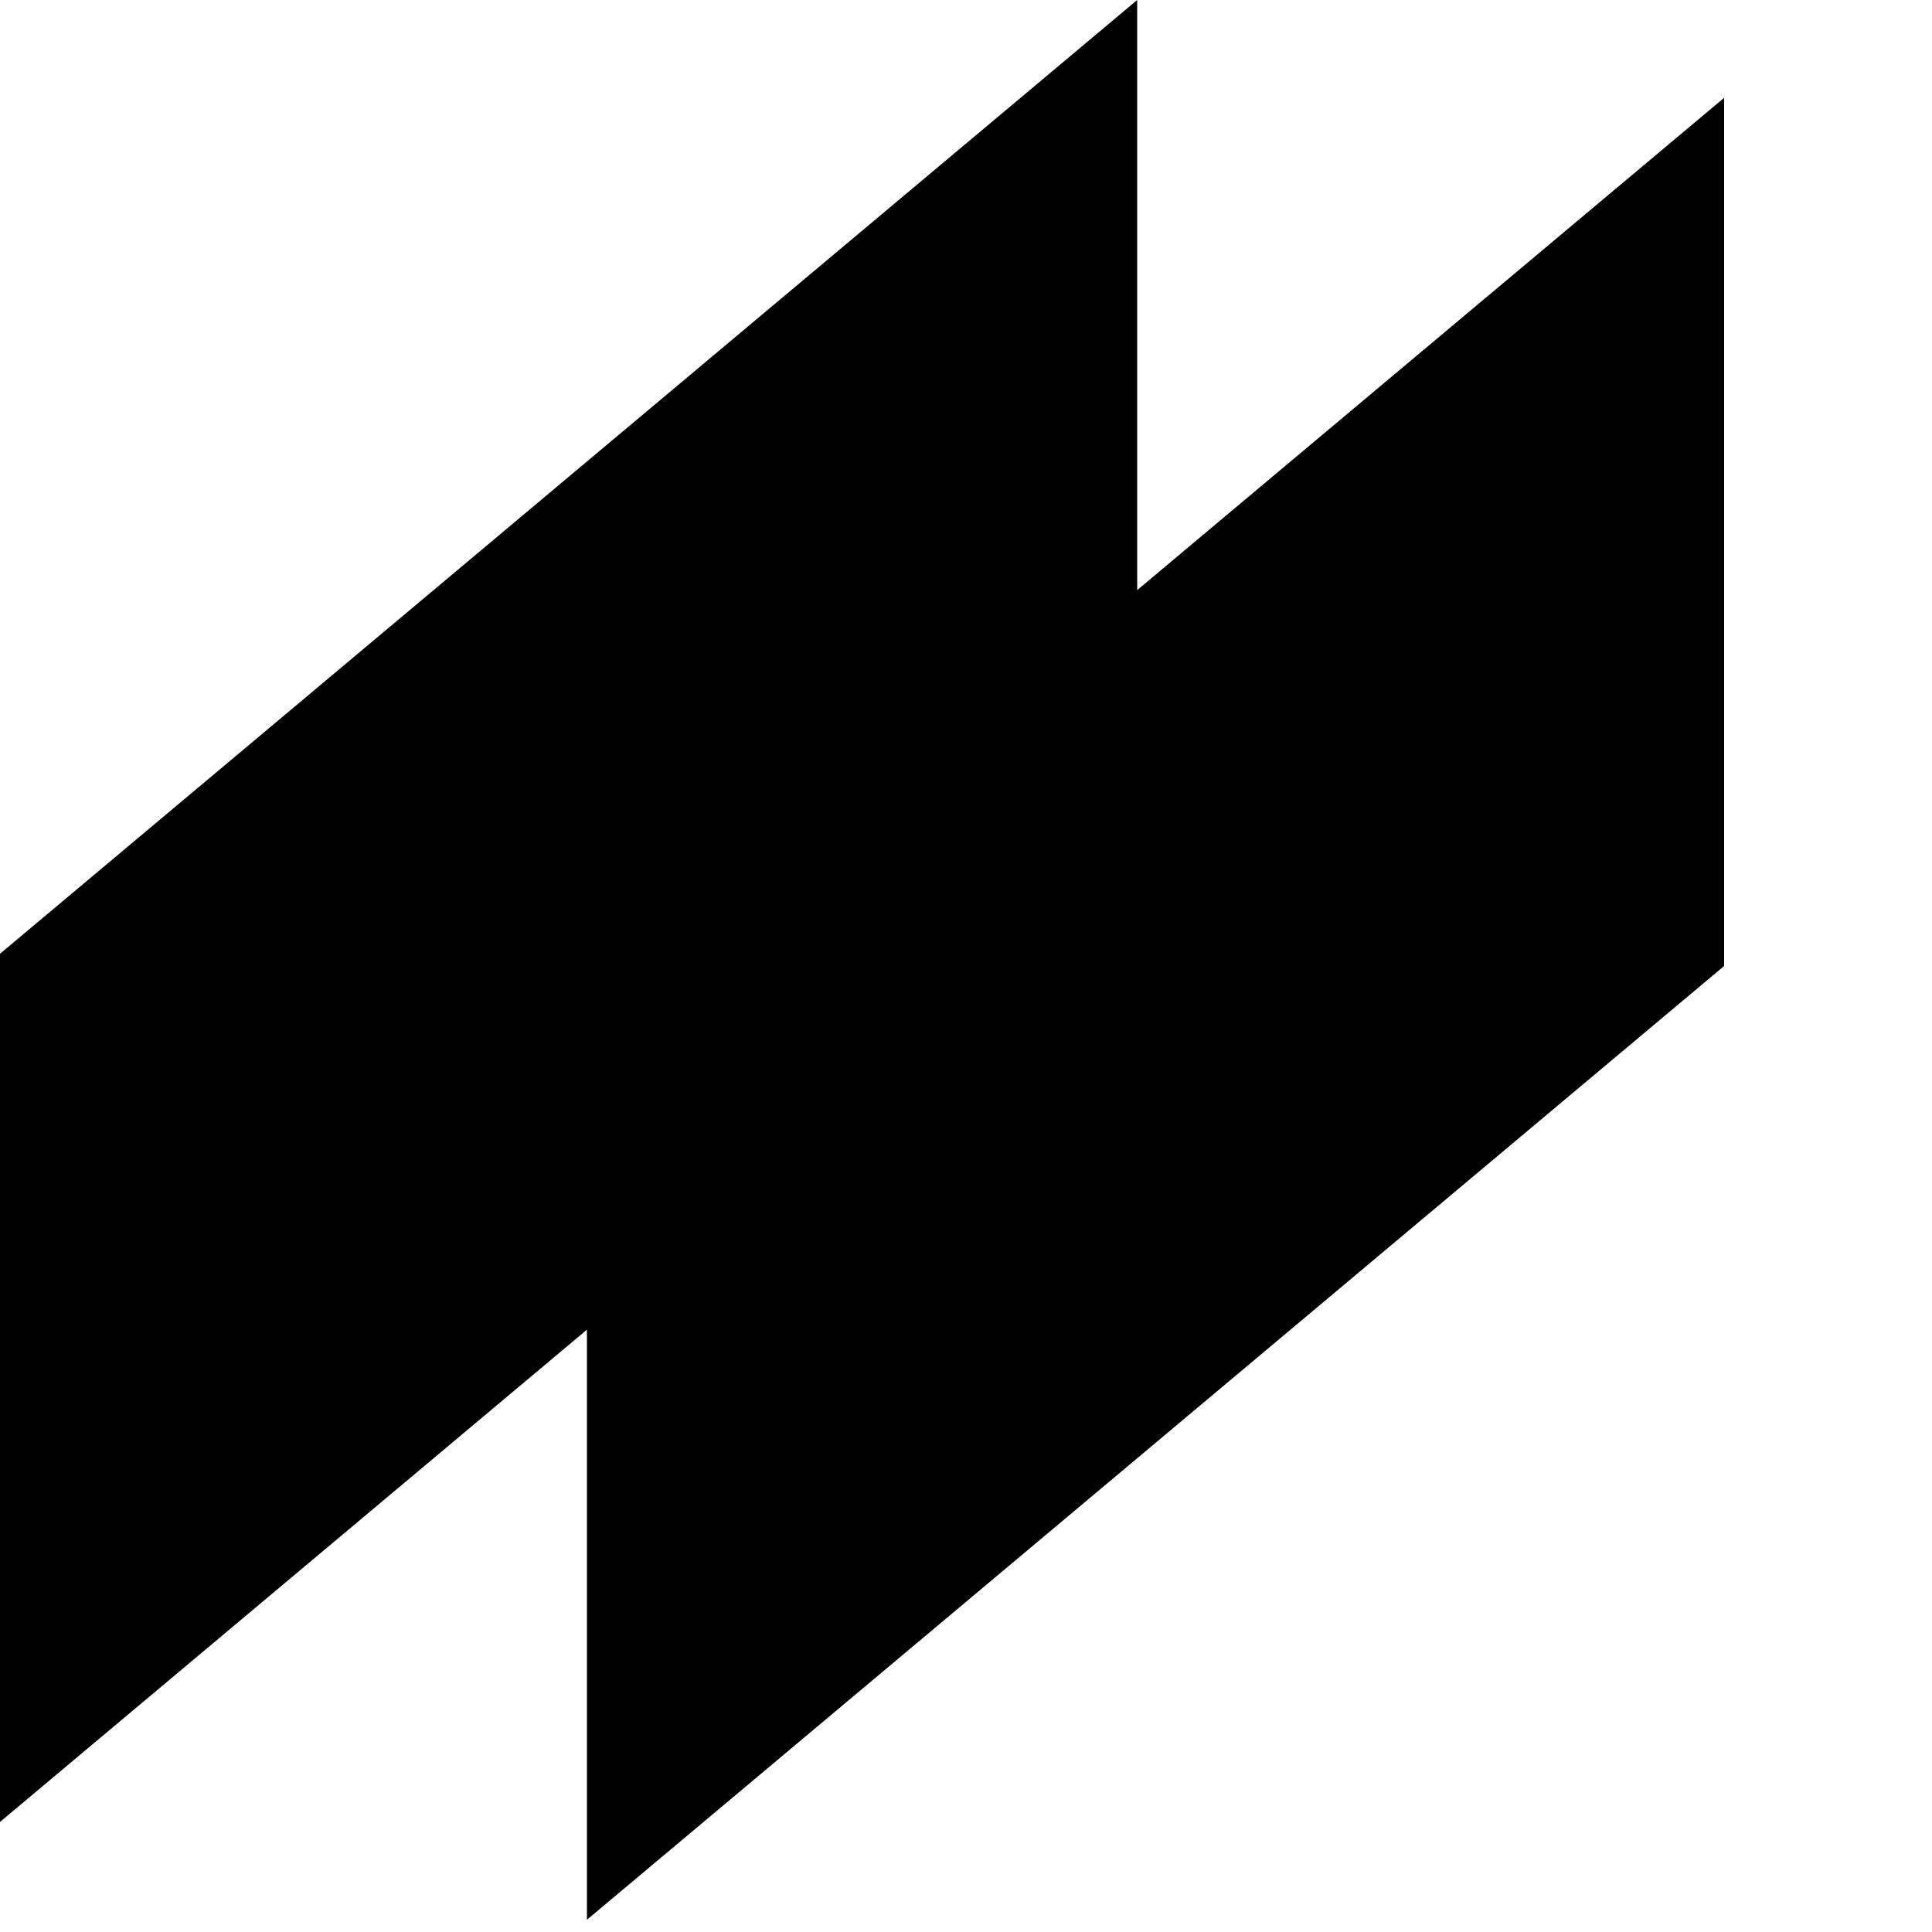
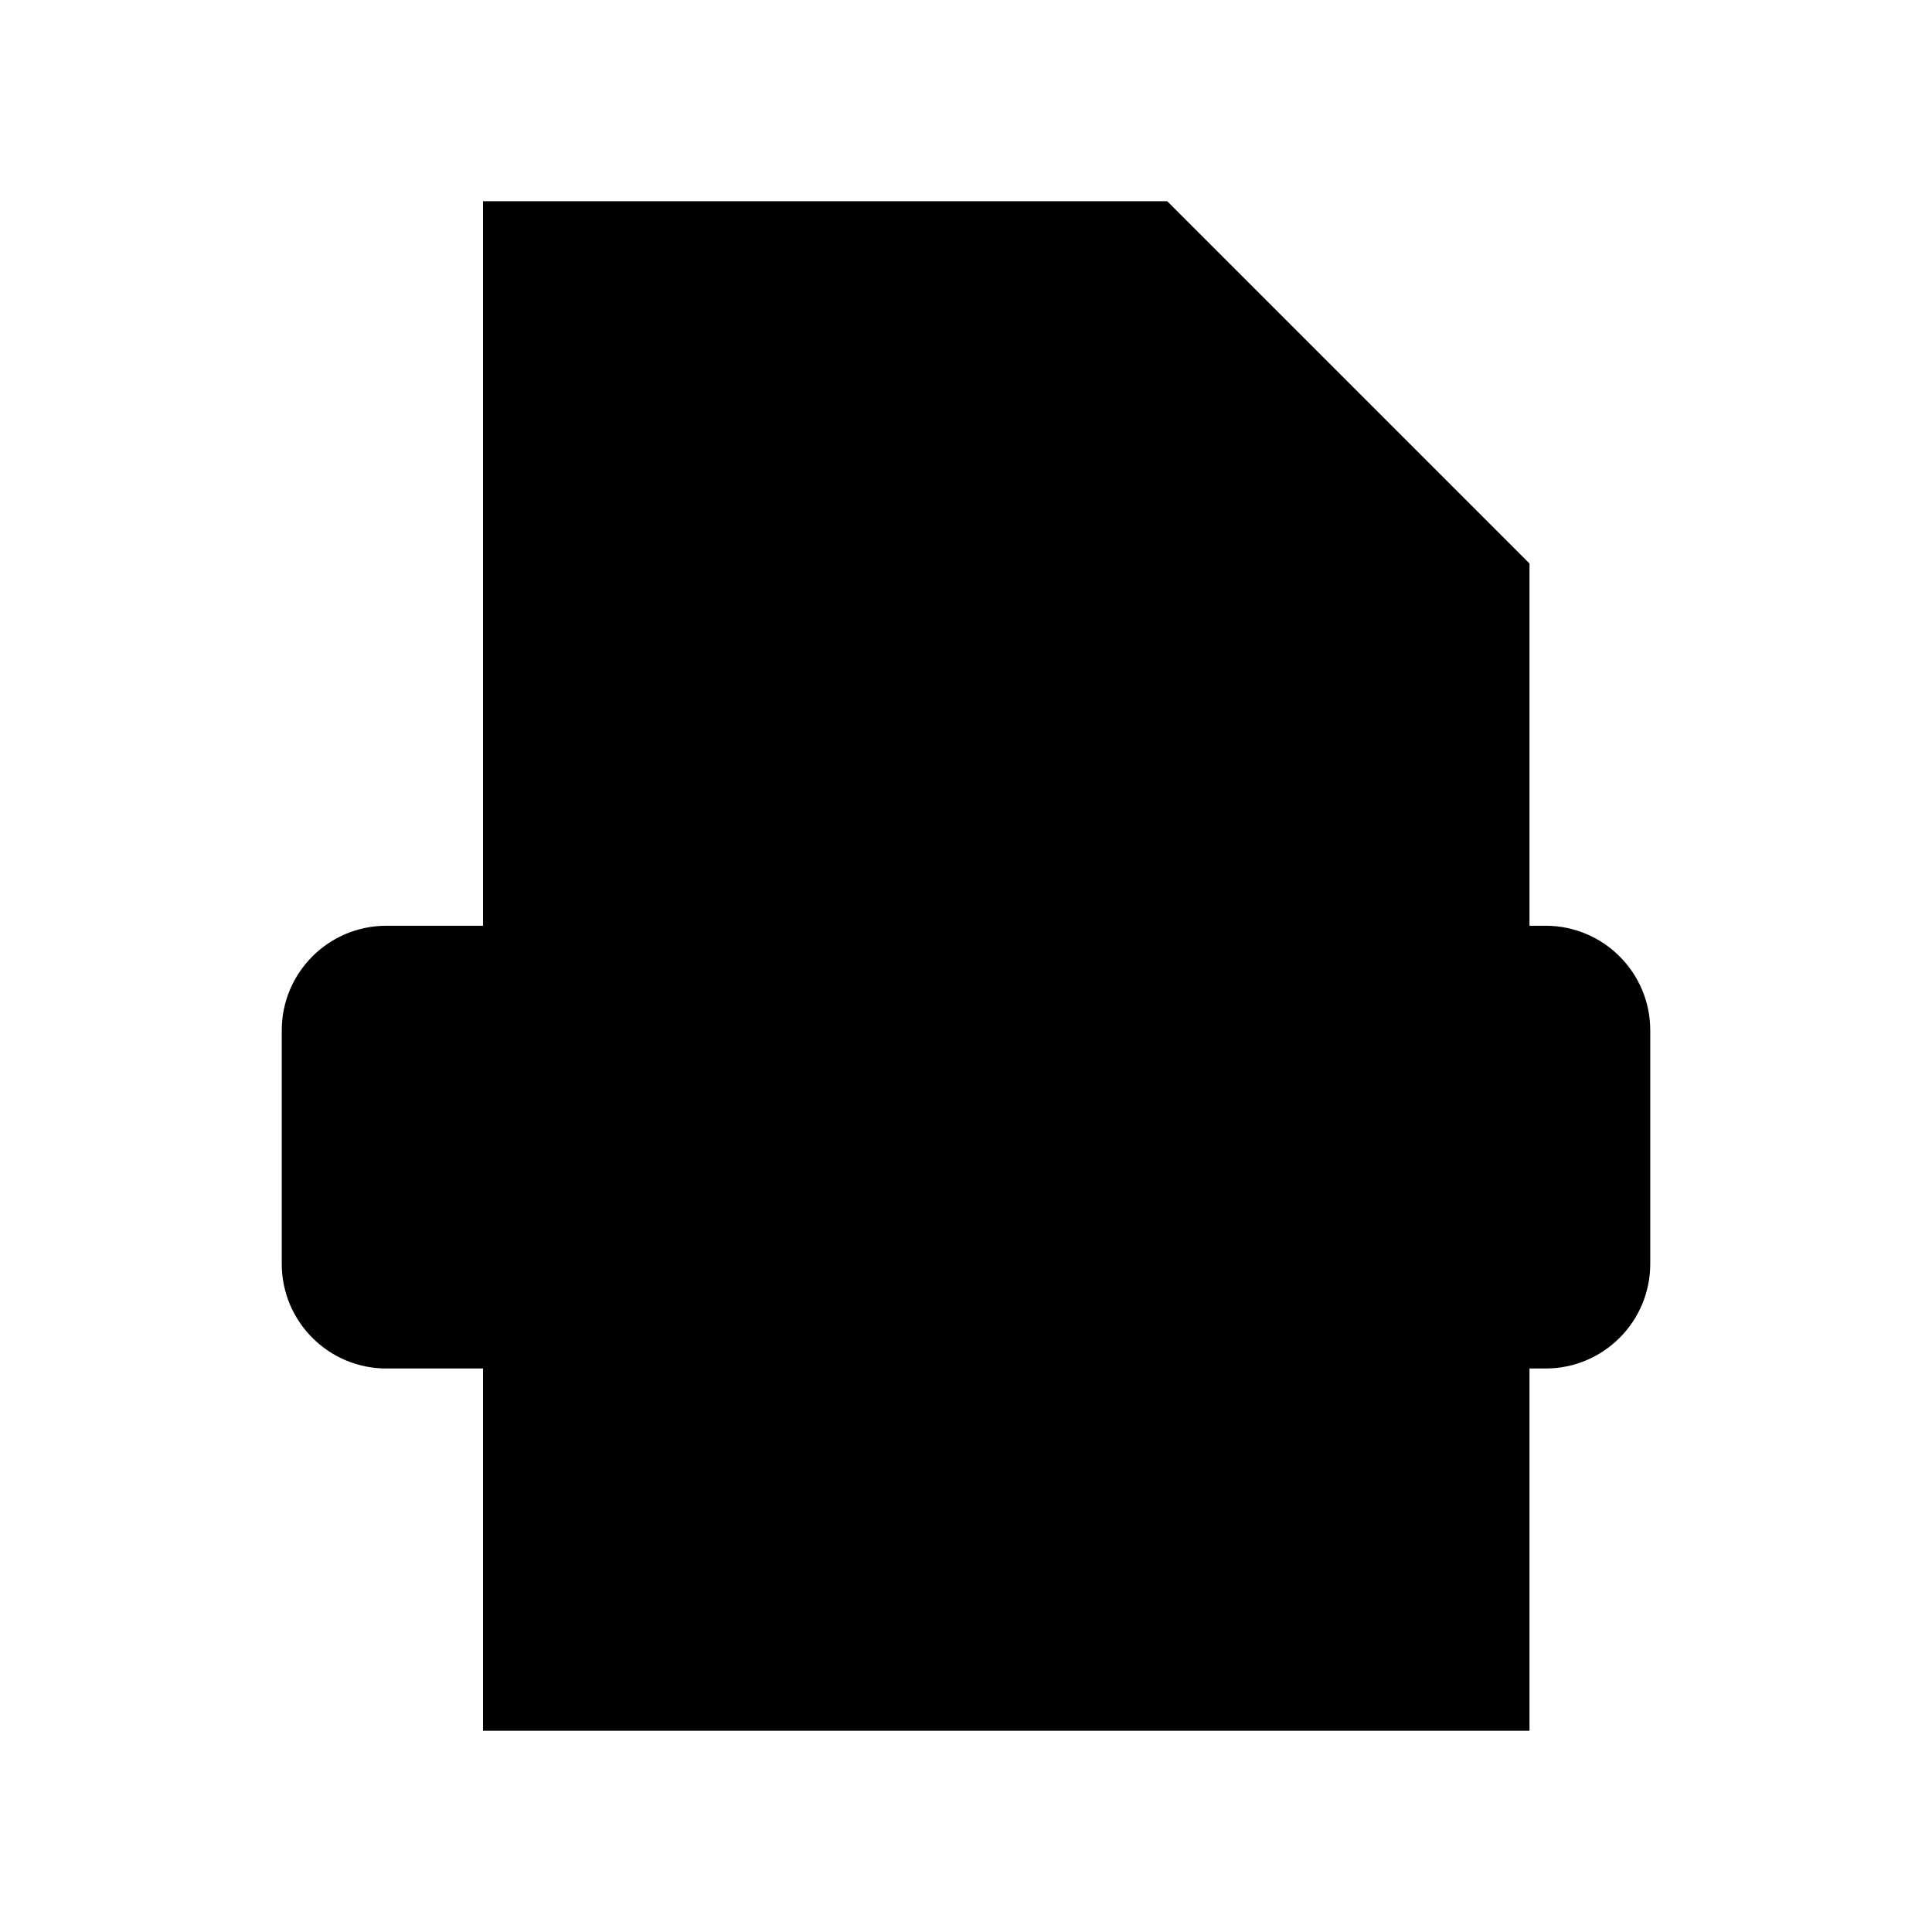
<svg xmlns="http://www.w3.org/2000/svg" viewBox="0 0 24 24">
-   <g transform="scale(0.303797)">
-     <path class="sui-brandmark__a" d="M0 39 L46.5 0 L46.5 35.5 L0 74.5 Z" />
-     <path class="sui-brandmark__b" d="M24 43 L70.5 4 L70.5 39.5 L24 78.5 Z" />
-   </g>
+   <path class="sui-brandmark__b" d="M6 2.5H14.5L19 7V21.5H6Z" />
+   <rect class="sui-brandmark__a" x="3.5" y="11.5" width="17" height="5.5" rx="1.3" />
</svg>
